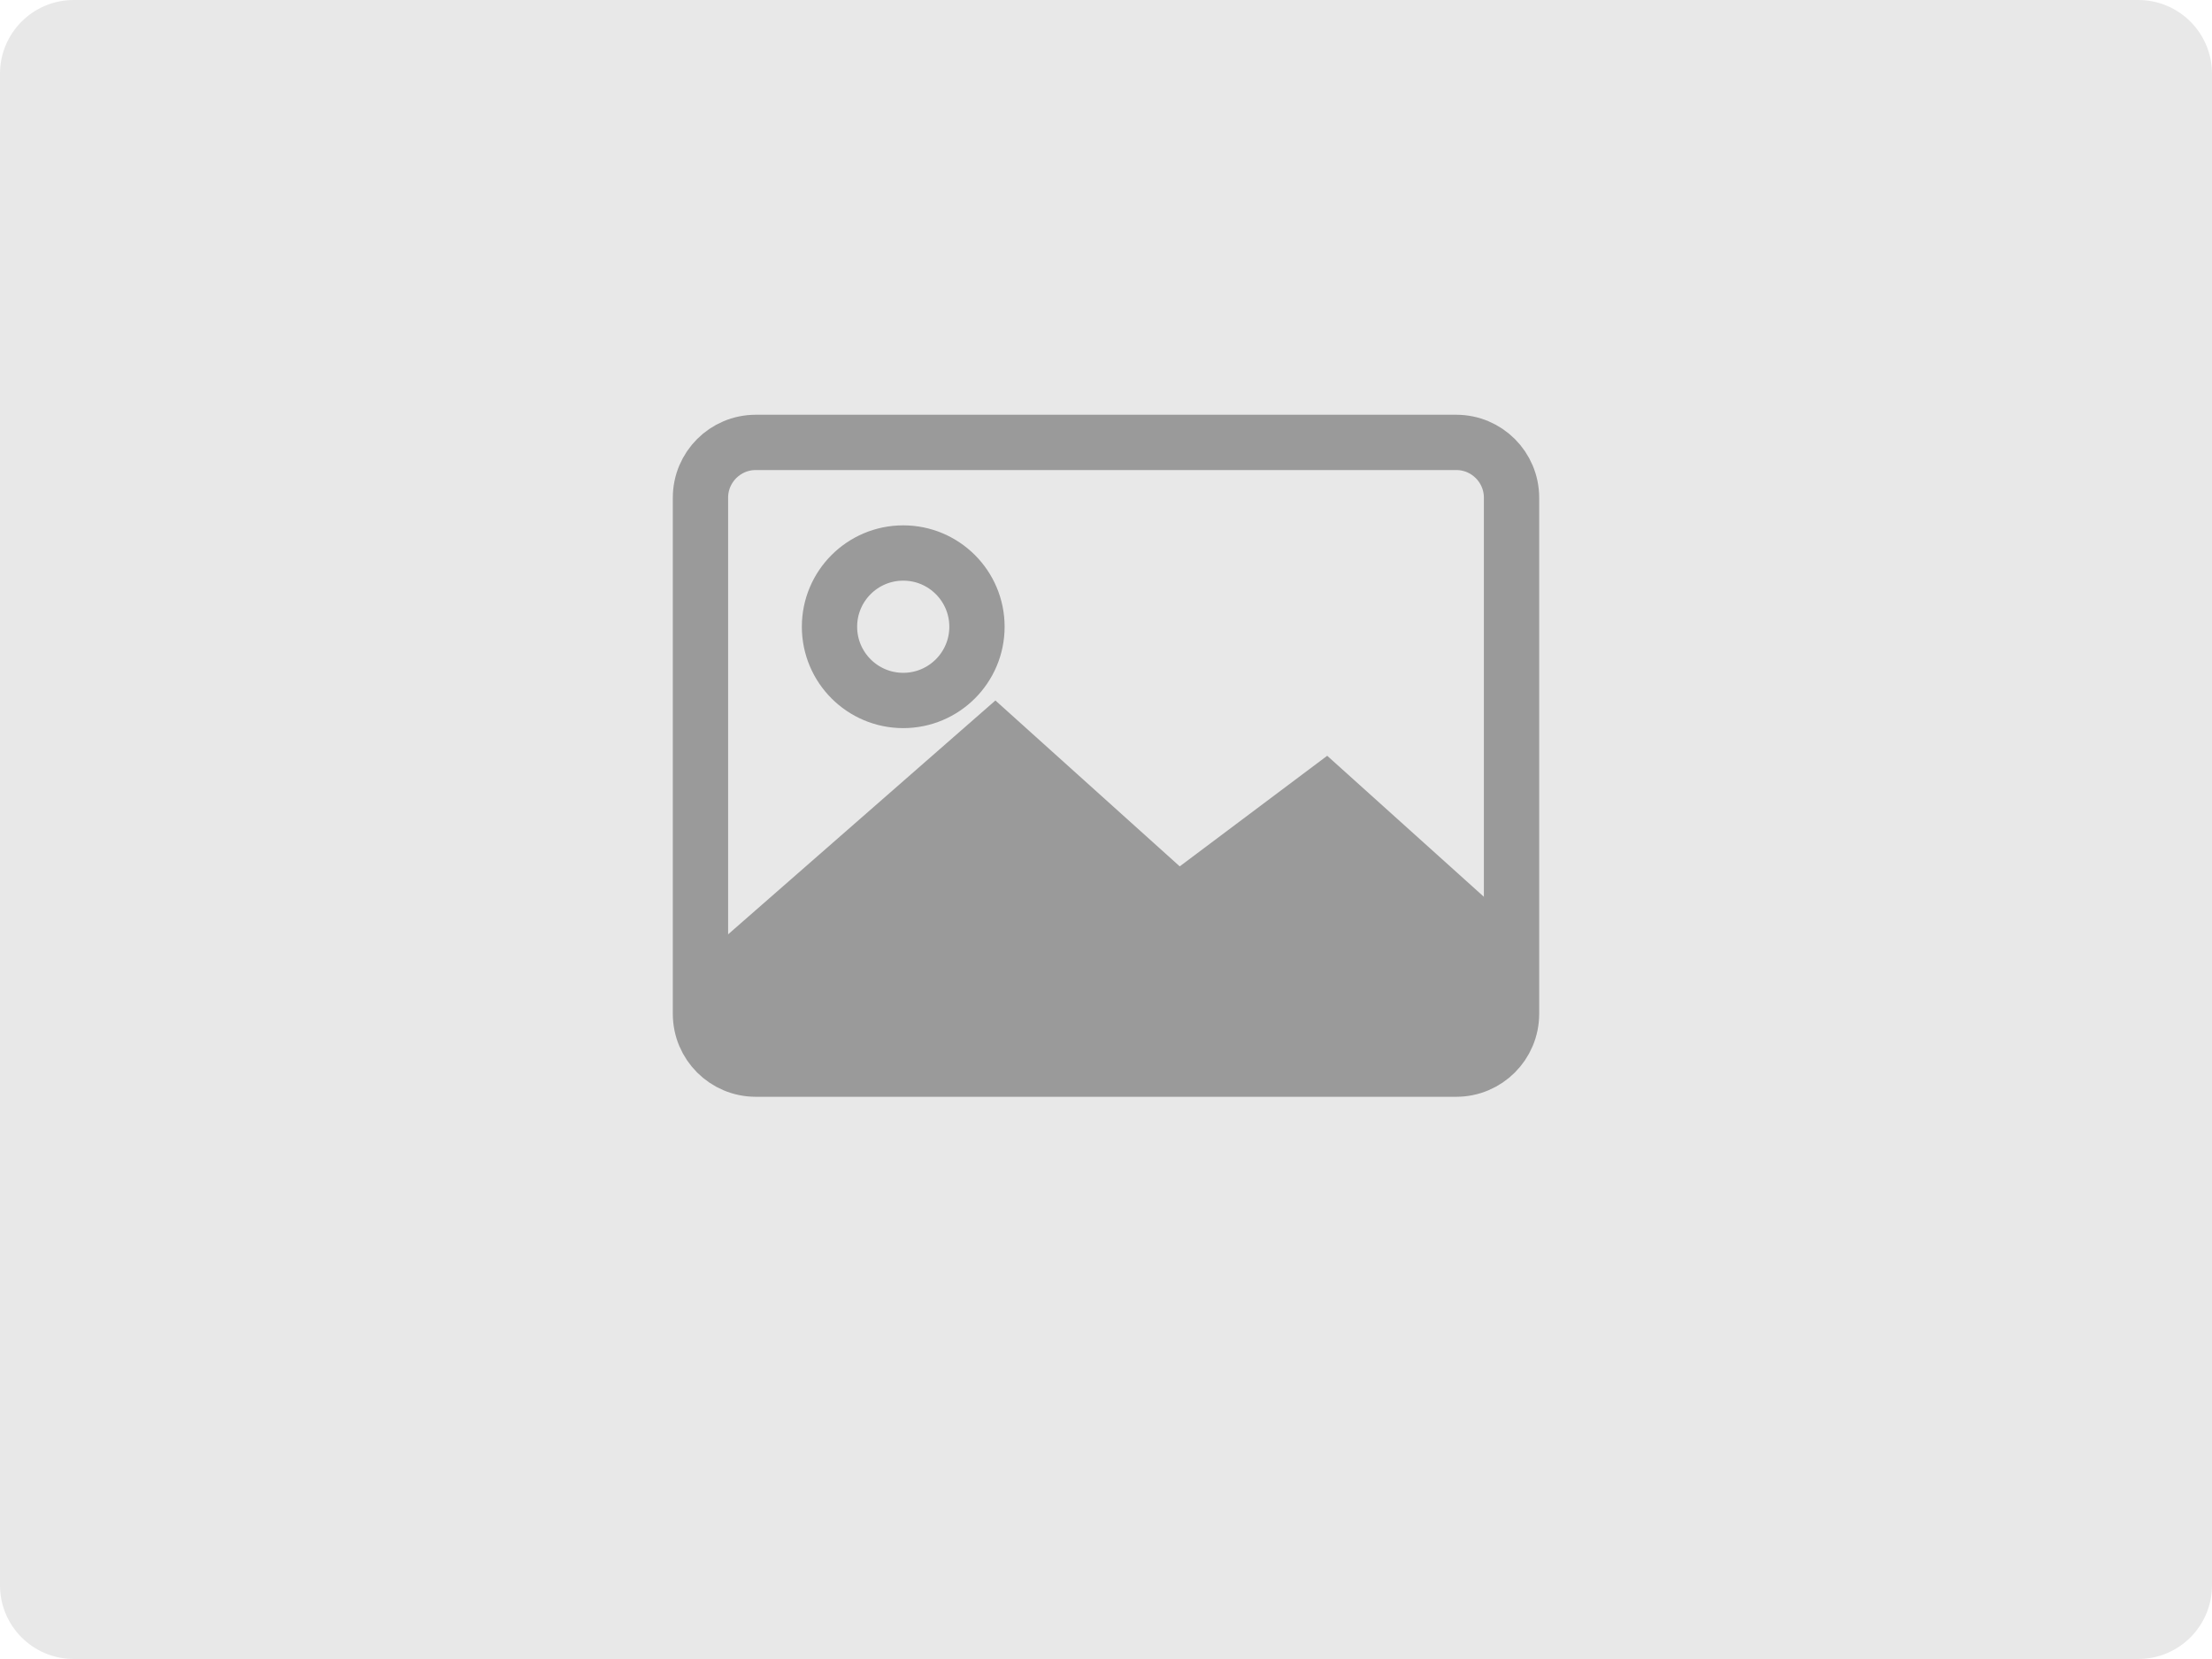
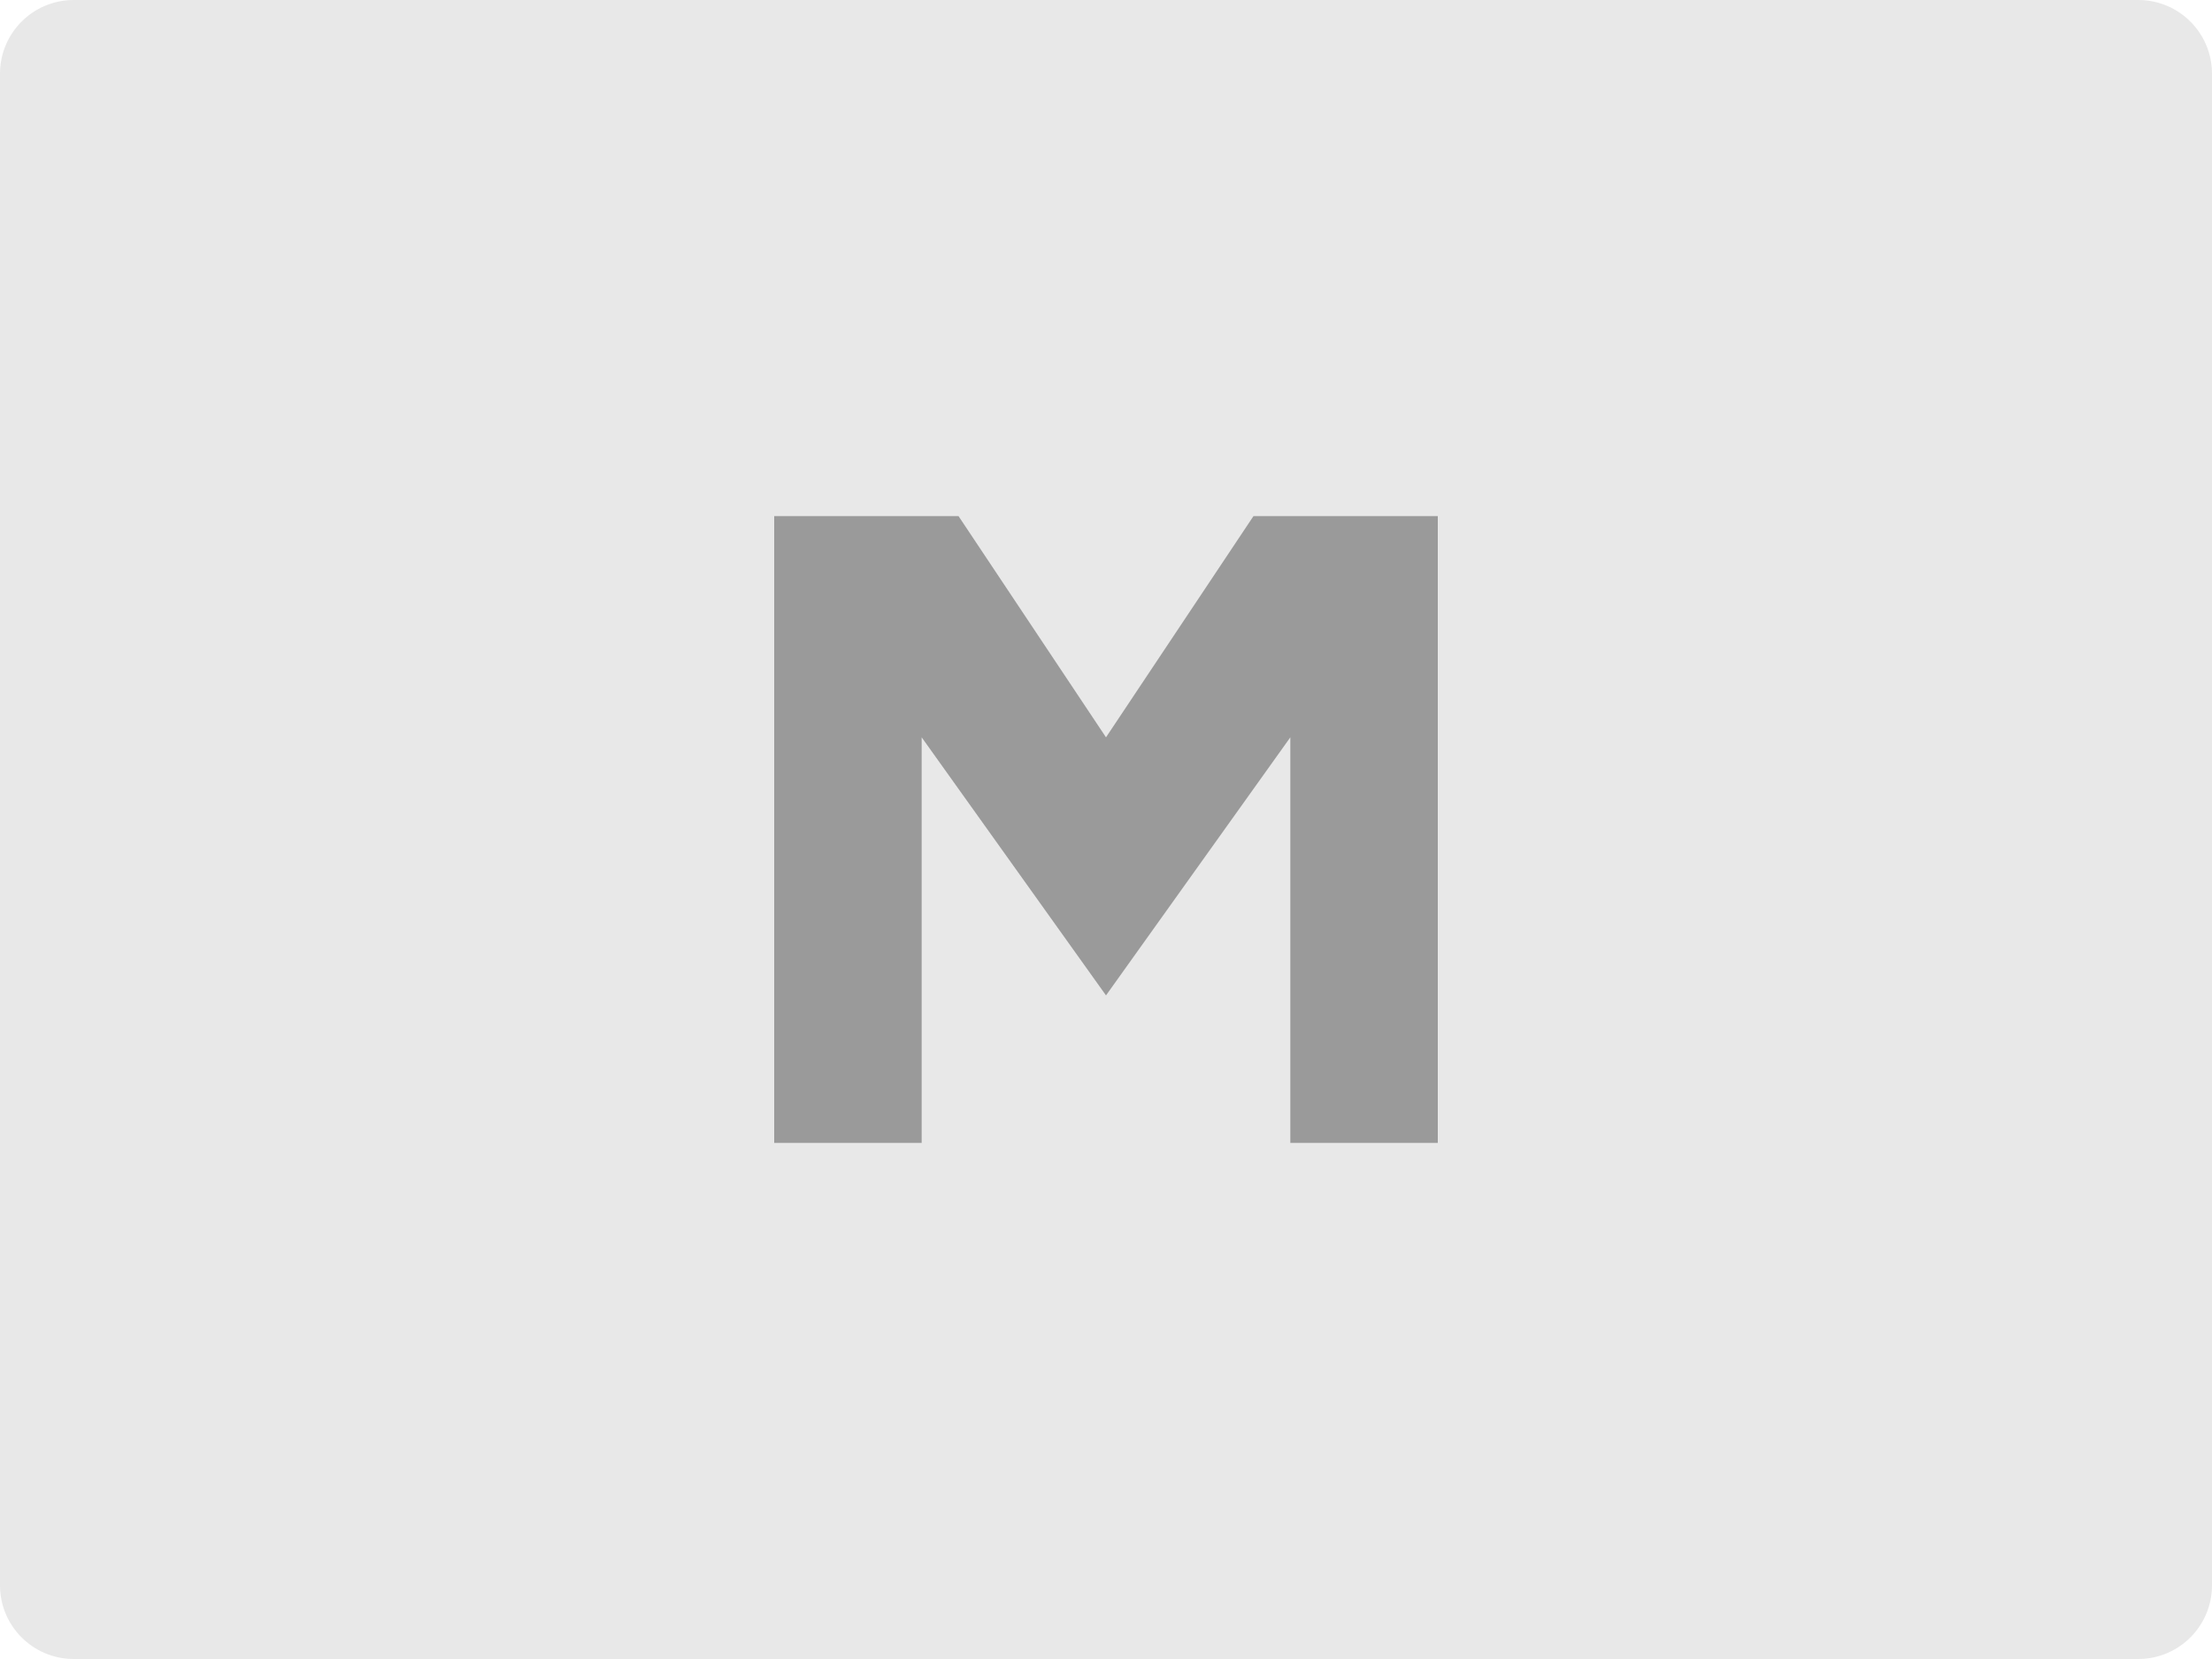
<svg xmlns="http://www.w3.org/2000/svg" width="120" height="90" viewBox="0 0 120 90" role="img" aria-label="No image">
  <rect width="120" height="90" rx="4" fill="#e8e8e8" />
-   <g fill="none" stroke="#9a9a9a" stroke-width="3" stroke-linecap="round" stroke-linejoin="round">
-     <rect x="38" y="24" width="44" height="34" rx="3" />
-     <circle cx="49" cy="34" r="4" />
-     <path d="M38 52 L54 38 L64 47 L72 41 L82 50 L82 58 L38 58 Z" fill="#9a9a9a" stroke="none" />
-   </g>
+   <path d="M42 62 L42 28 L52 28 L60 40 L68 28 L78 28 L78 62 L70 62 L70 40 L60 54 L50 40 L50 62 Z" fill="#9a9a9a" />
</svg>
